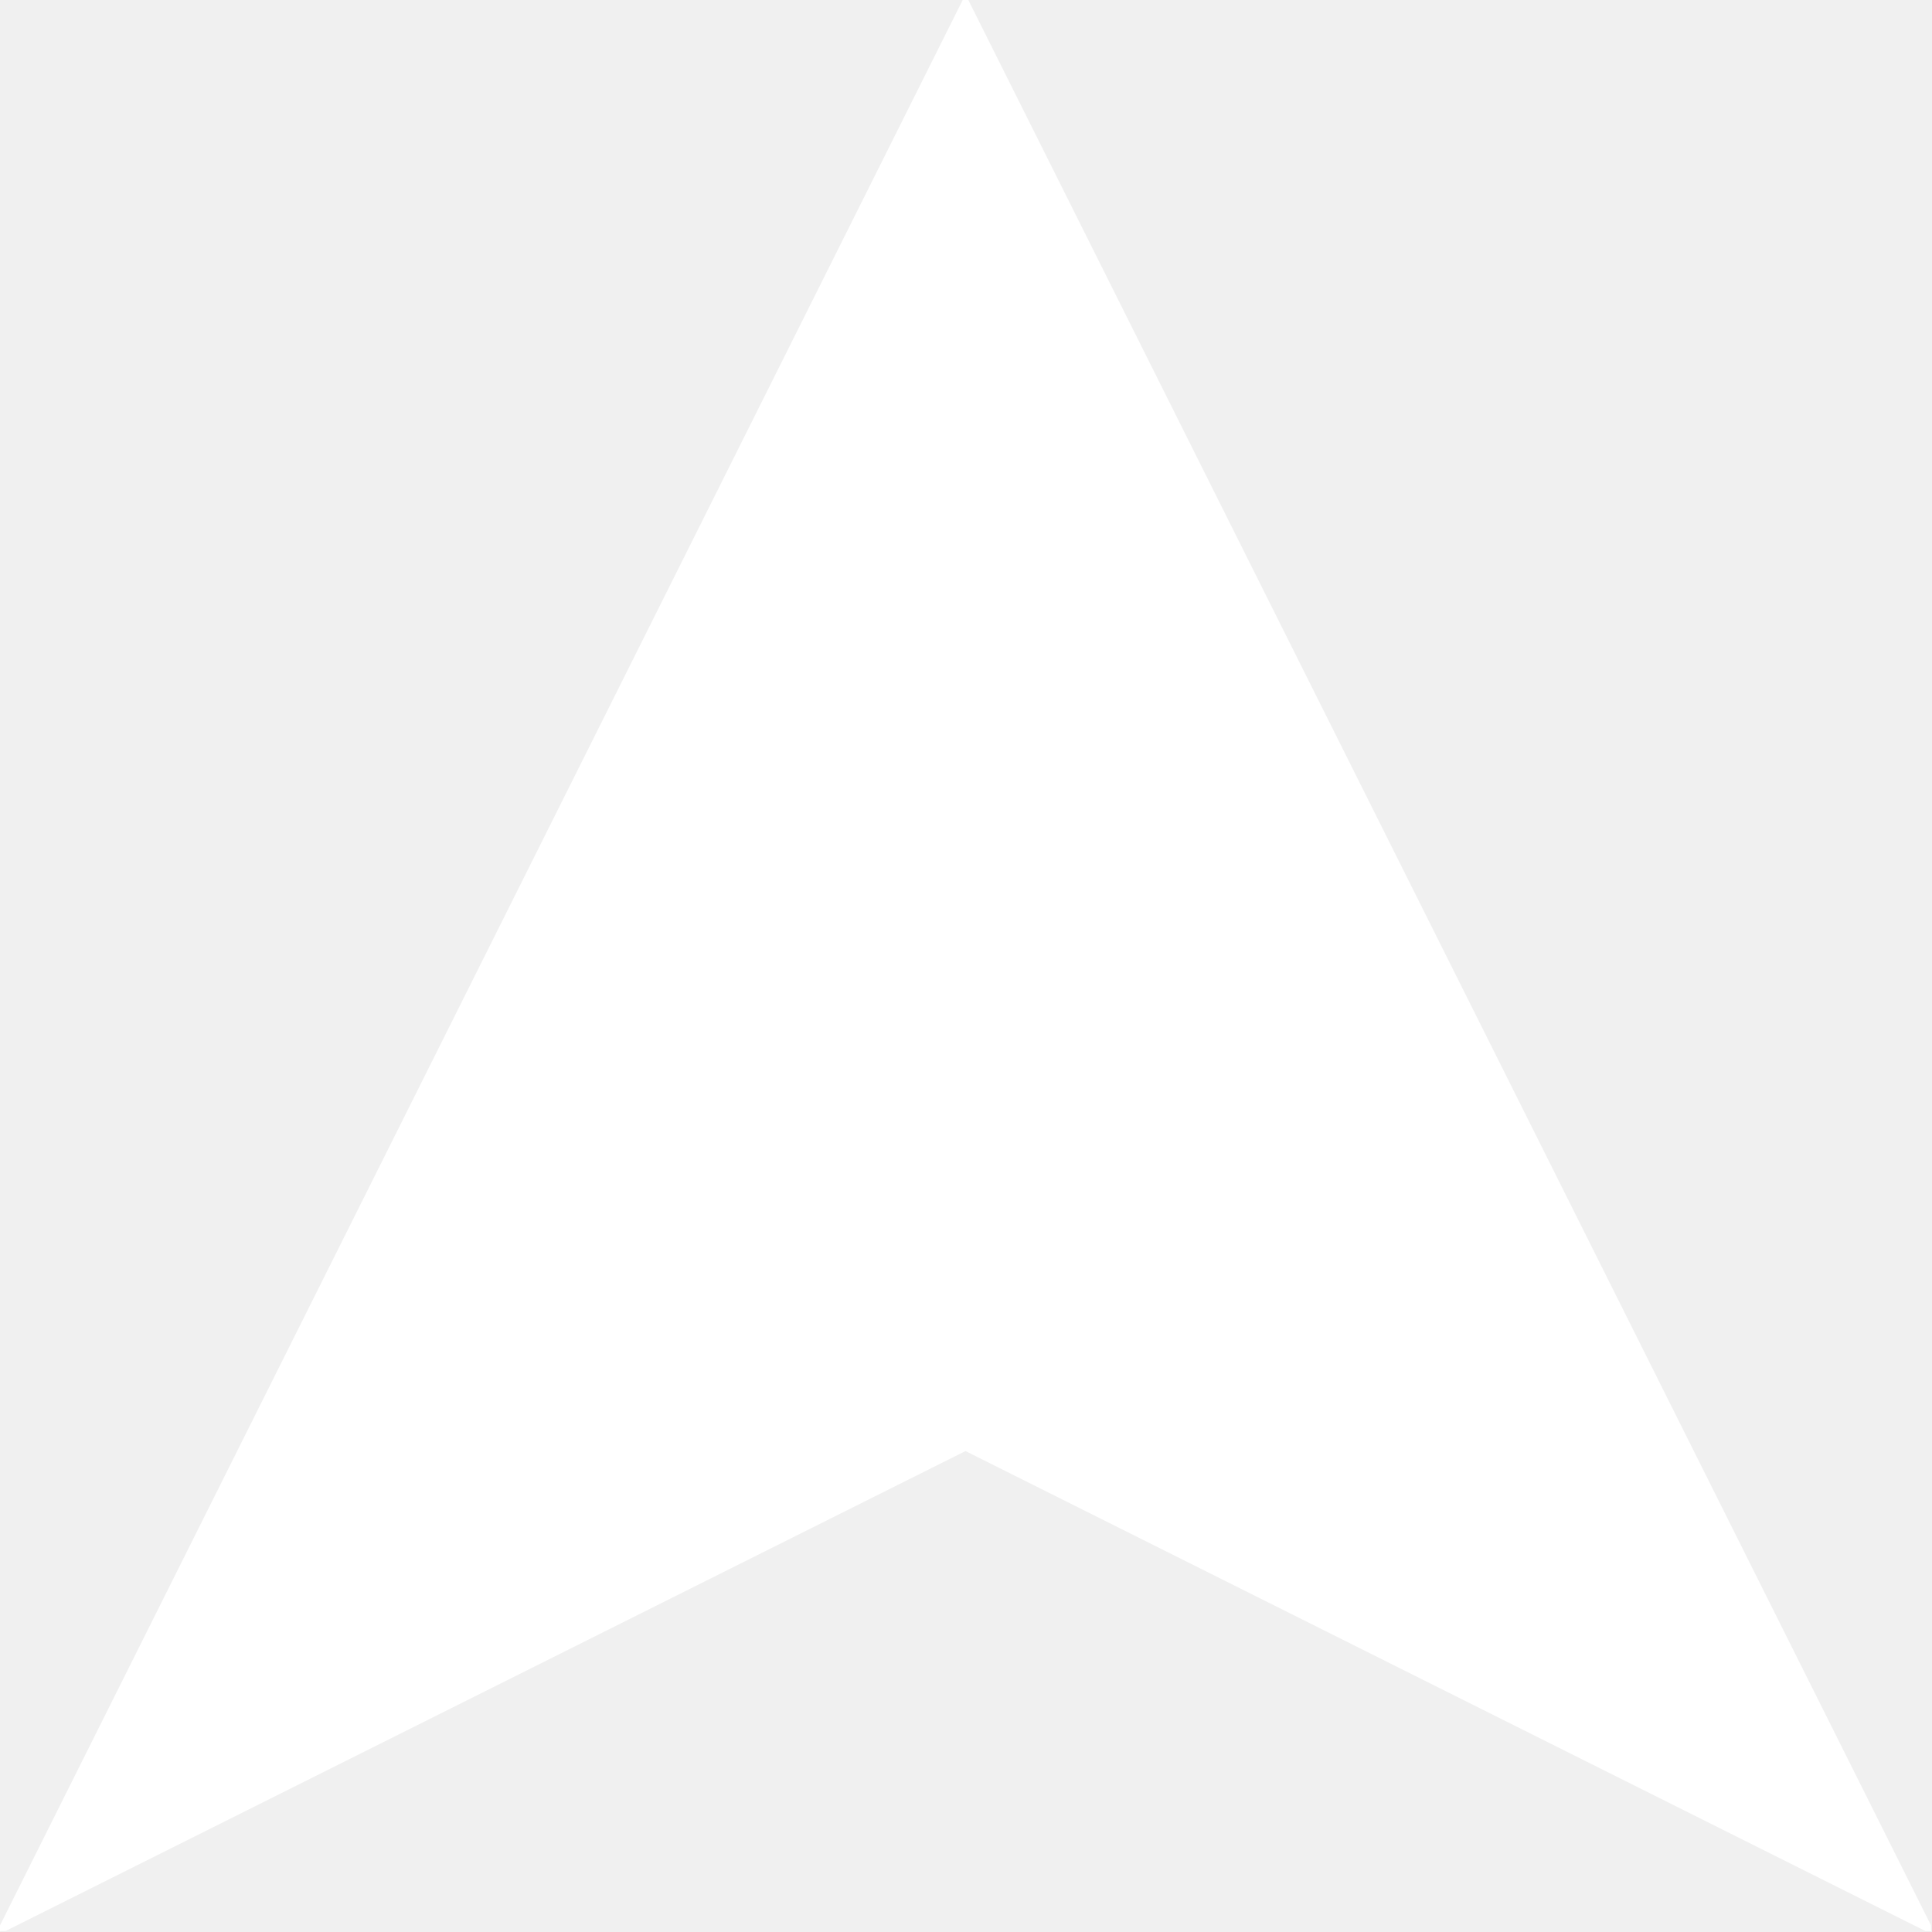
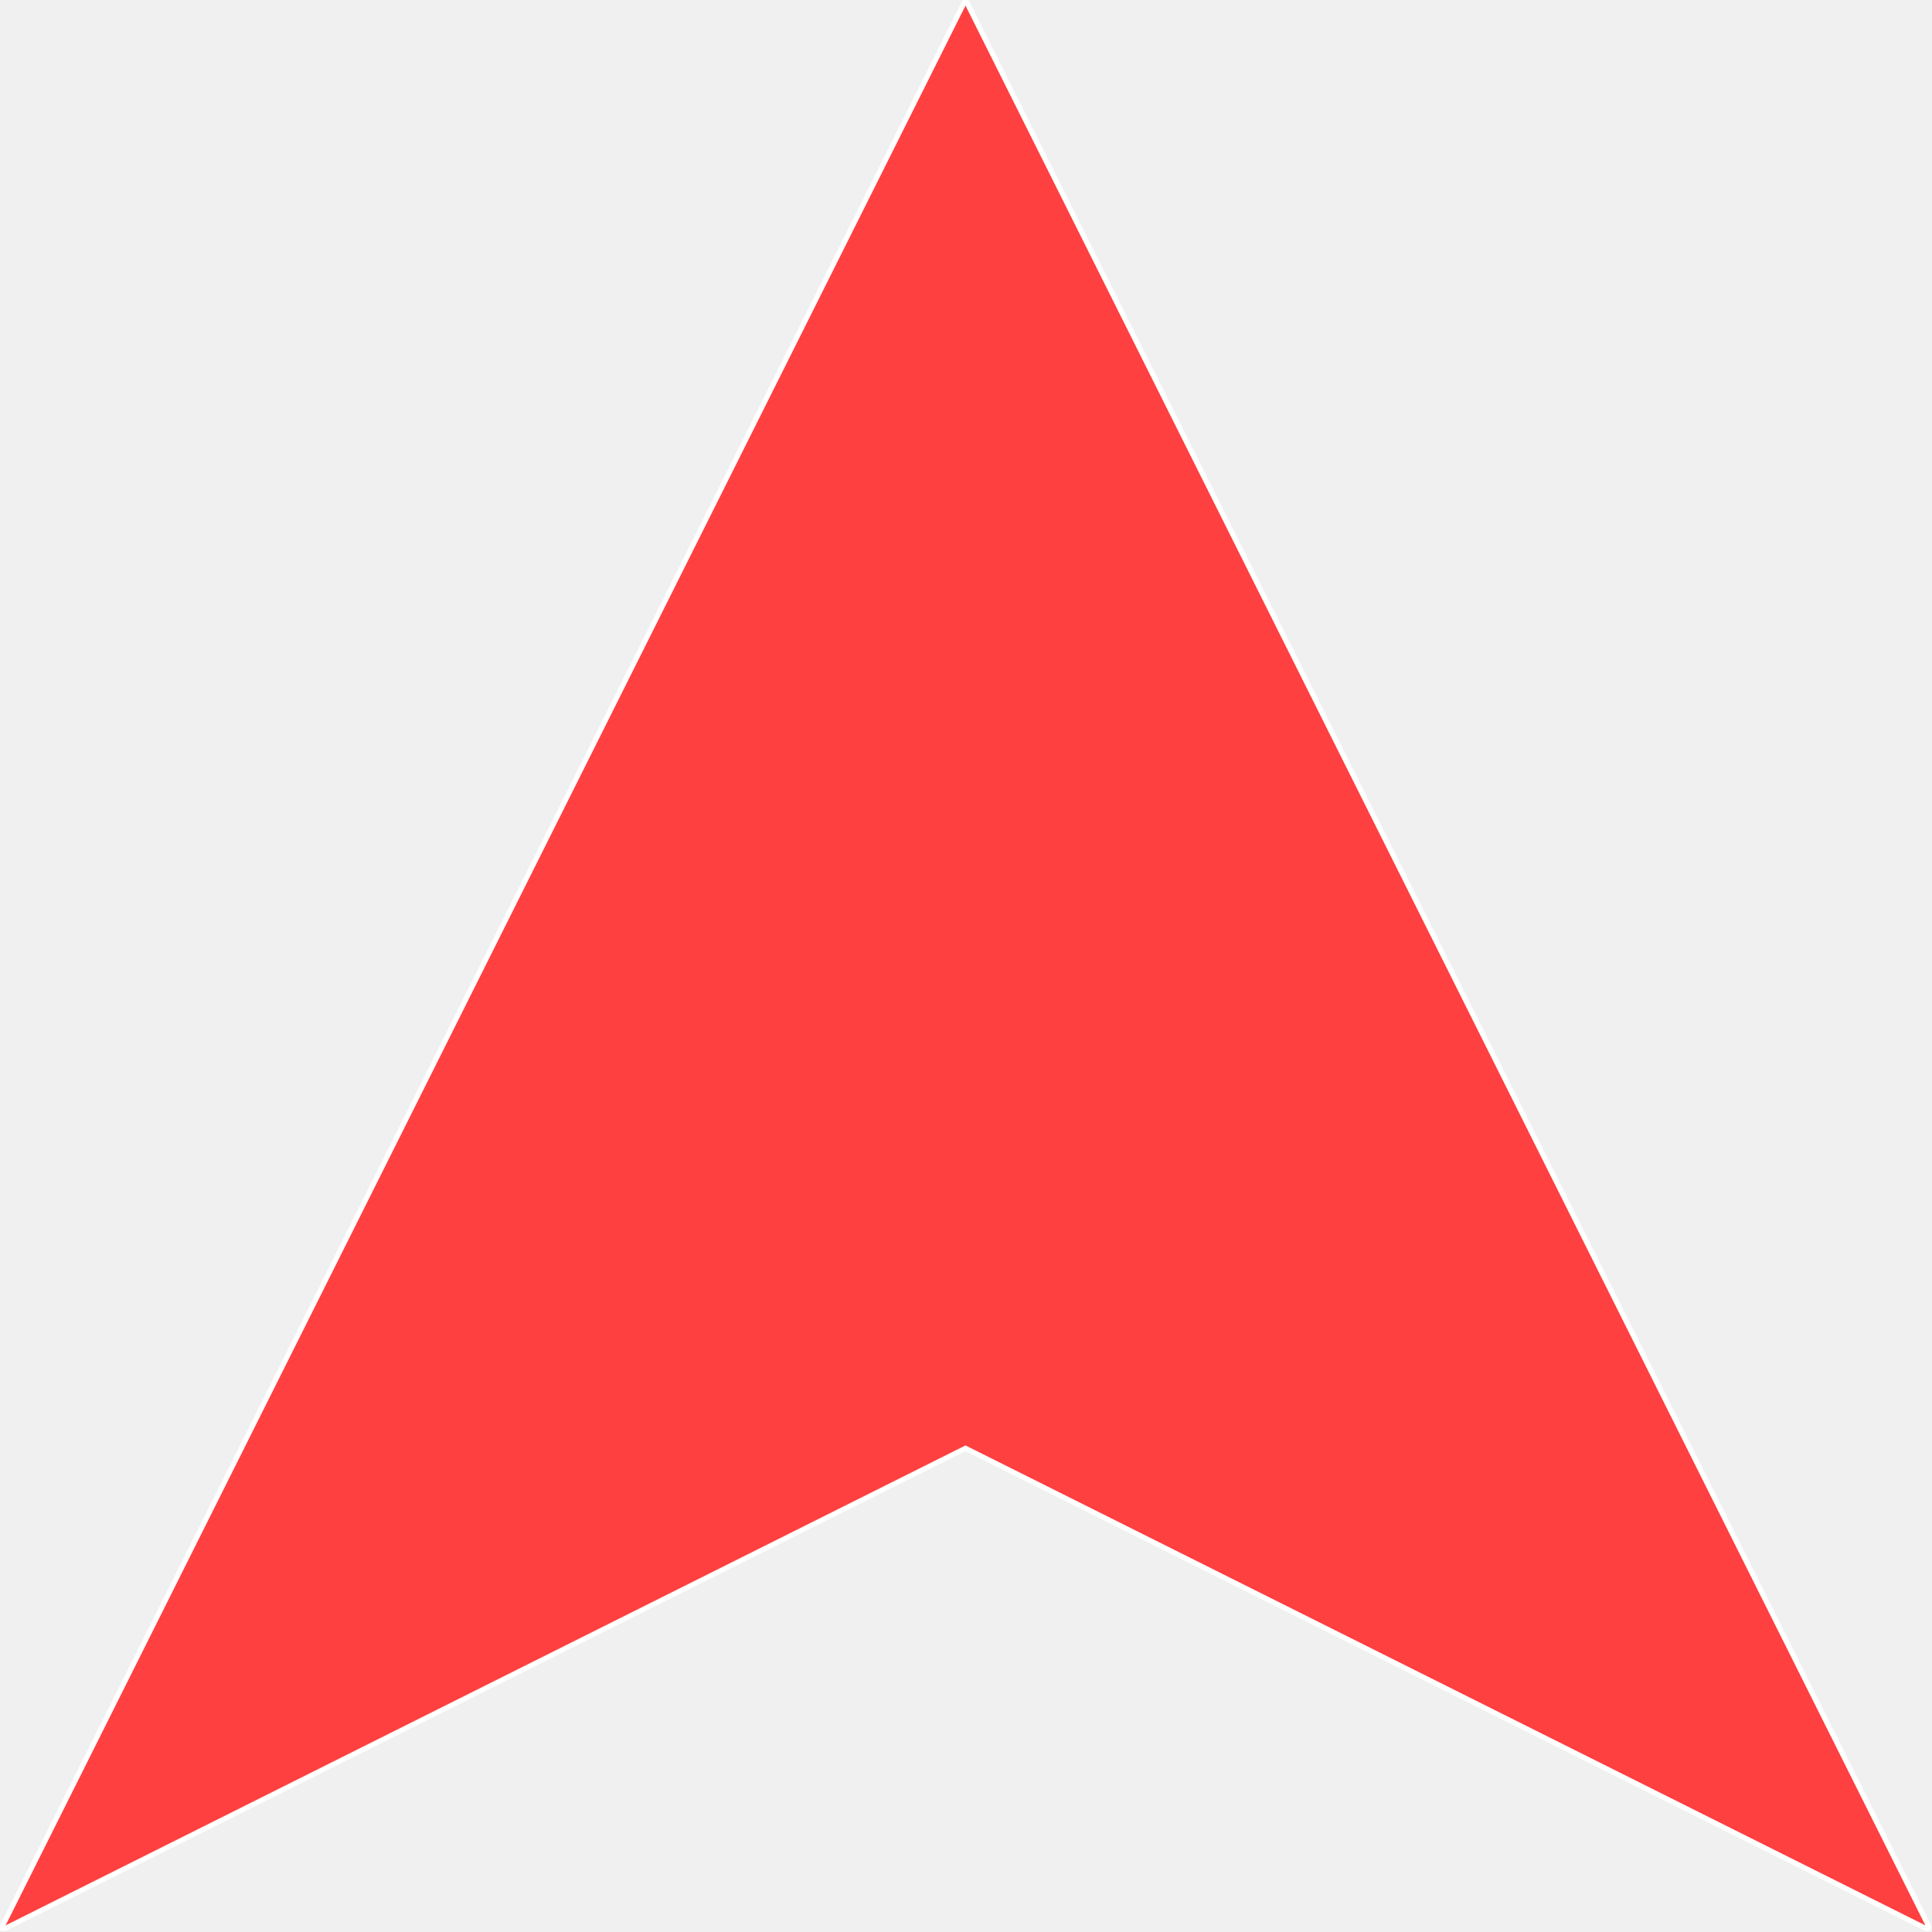
<svg xmlns="http://www.w3.org/2000/svg" id="body_1" width="667" height="667">
  <defs>
    <clipPath id="1">
      <path id="" clip-rule="evenodd" transform="matrix(1 0 0 1 0 0)" d="M500 500L0 500L0 500L0 0L0 0L500 0L500 0L500 500z" />
    </clipPath>
  </defs>
  <g transform="matrix(1.3333 0 0 1.3333 0 0)">
    <g clip-path="url(#1)">
-       <path id="" transform="matrix(1 0 0 -1 0 500)" d="M0 -9.184851E-14L0 -9.184851E-14L0 -9.184851E-14L250 500L250 500L500 -6.7762636E-21L500 -6.7762636E-21L250 125L250 125L0 -9.184851E-14z" stroke="#FFFFFF" stroke-width="1.302" fill="#FFF" fill-rule="evenodd" />
+       <path id="" transform="matrix(1 0 0 -1 0 500)" d="M0 -9.184851E-14L0 -9.184851E-14L0 -9.184851E-14L250 500L250 500L500 -6.7762636E-21L500 -6.7762636E-21L250 125L250 125L0 -9.184851E-14z" stroke="#FFFFFF" stroke-width="1.302" fill="#ff4040" fill-rule="evenodd" />
    </g>
  </g>
</svg>
